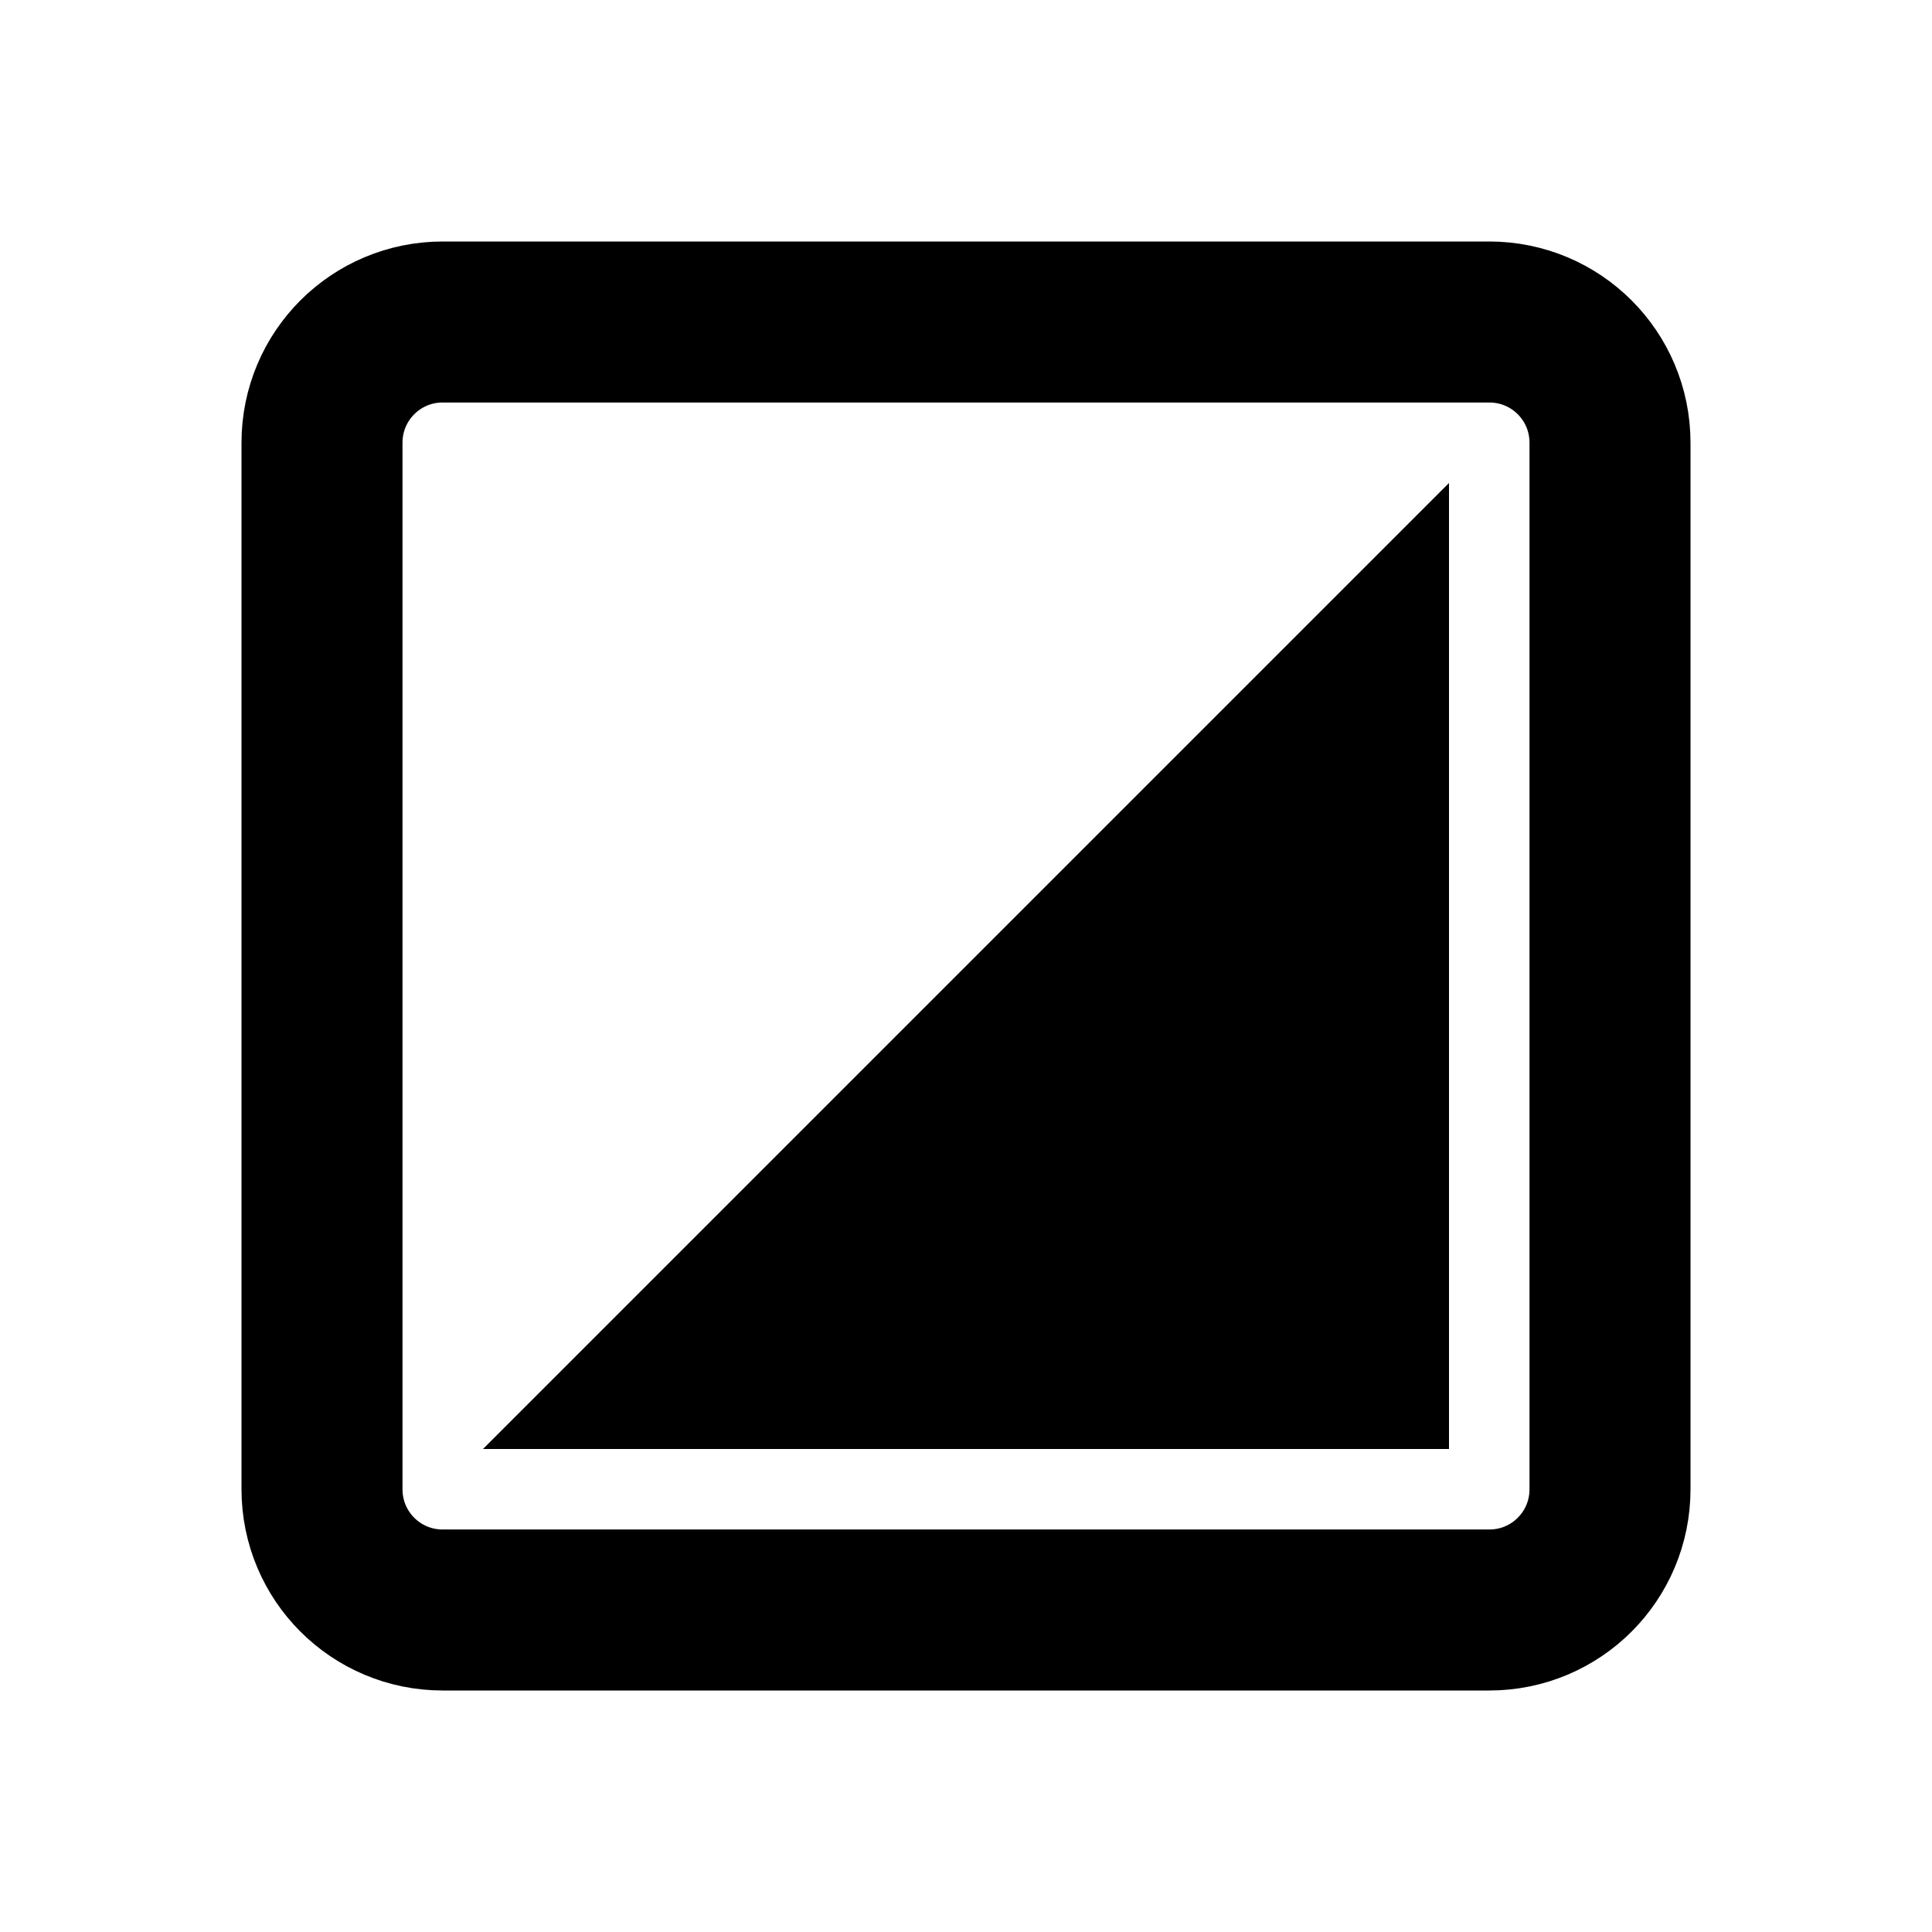
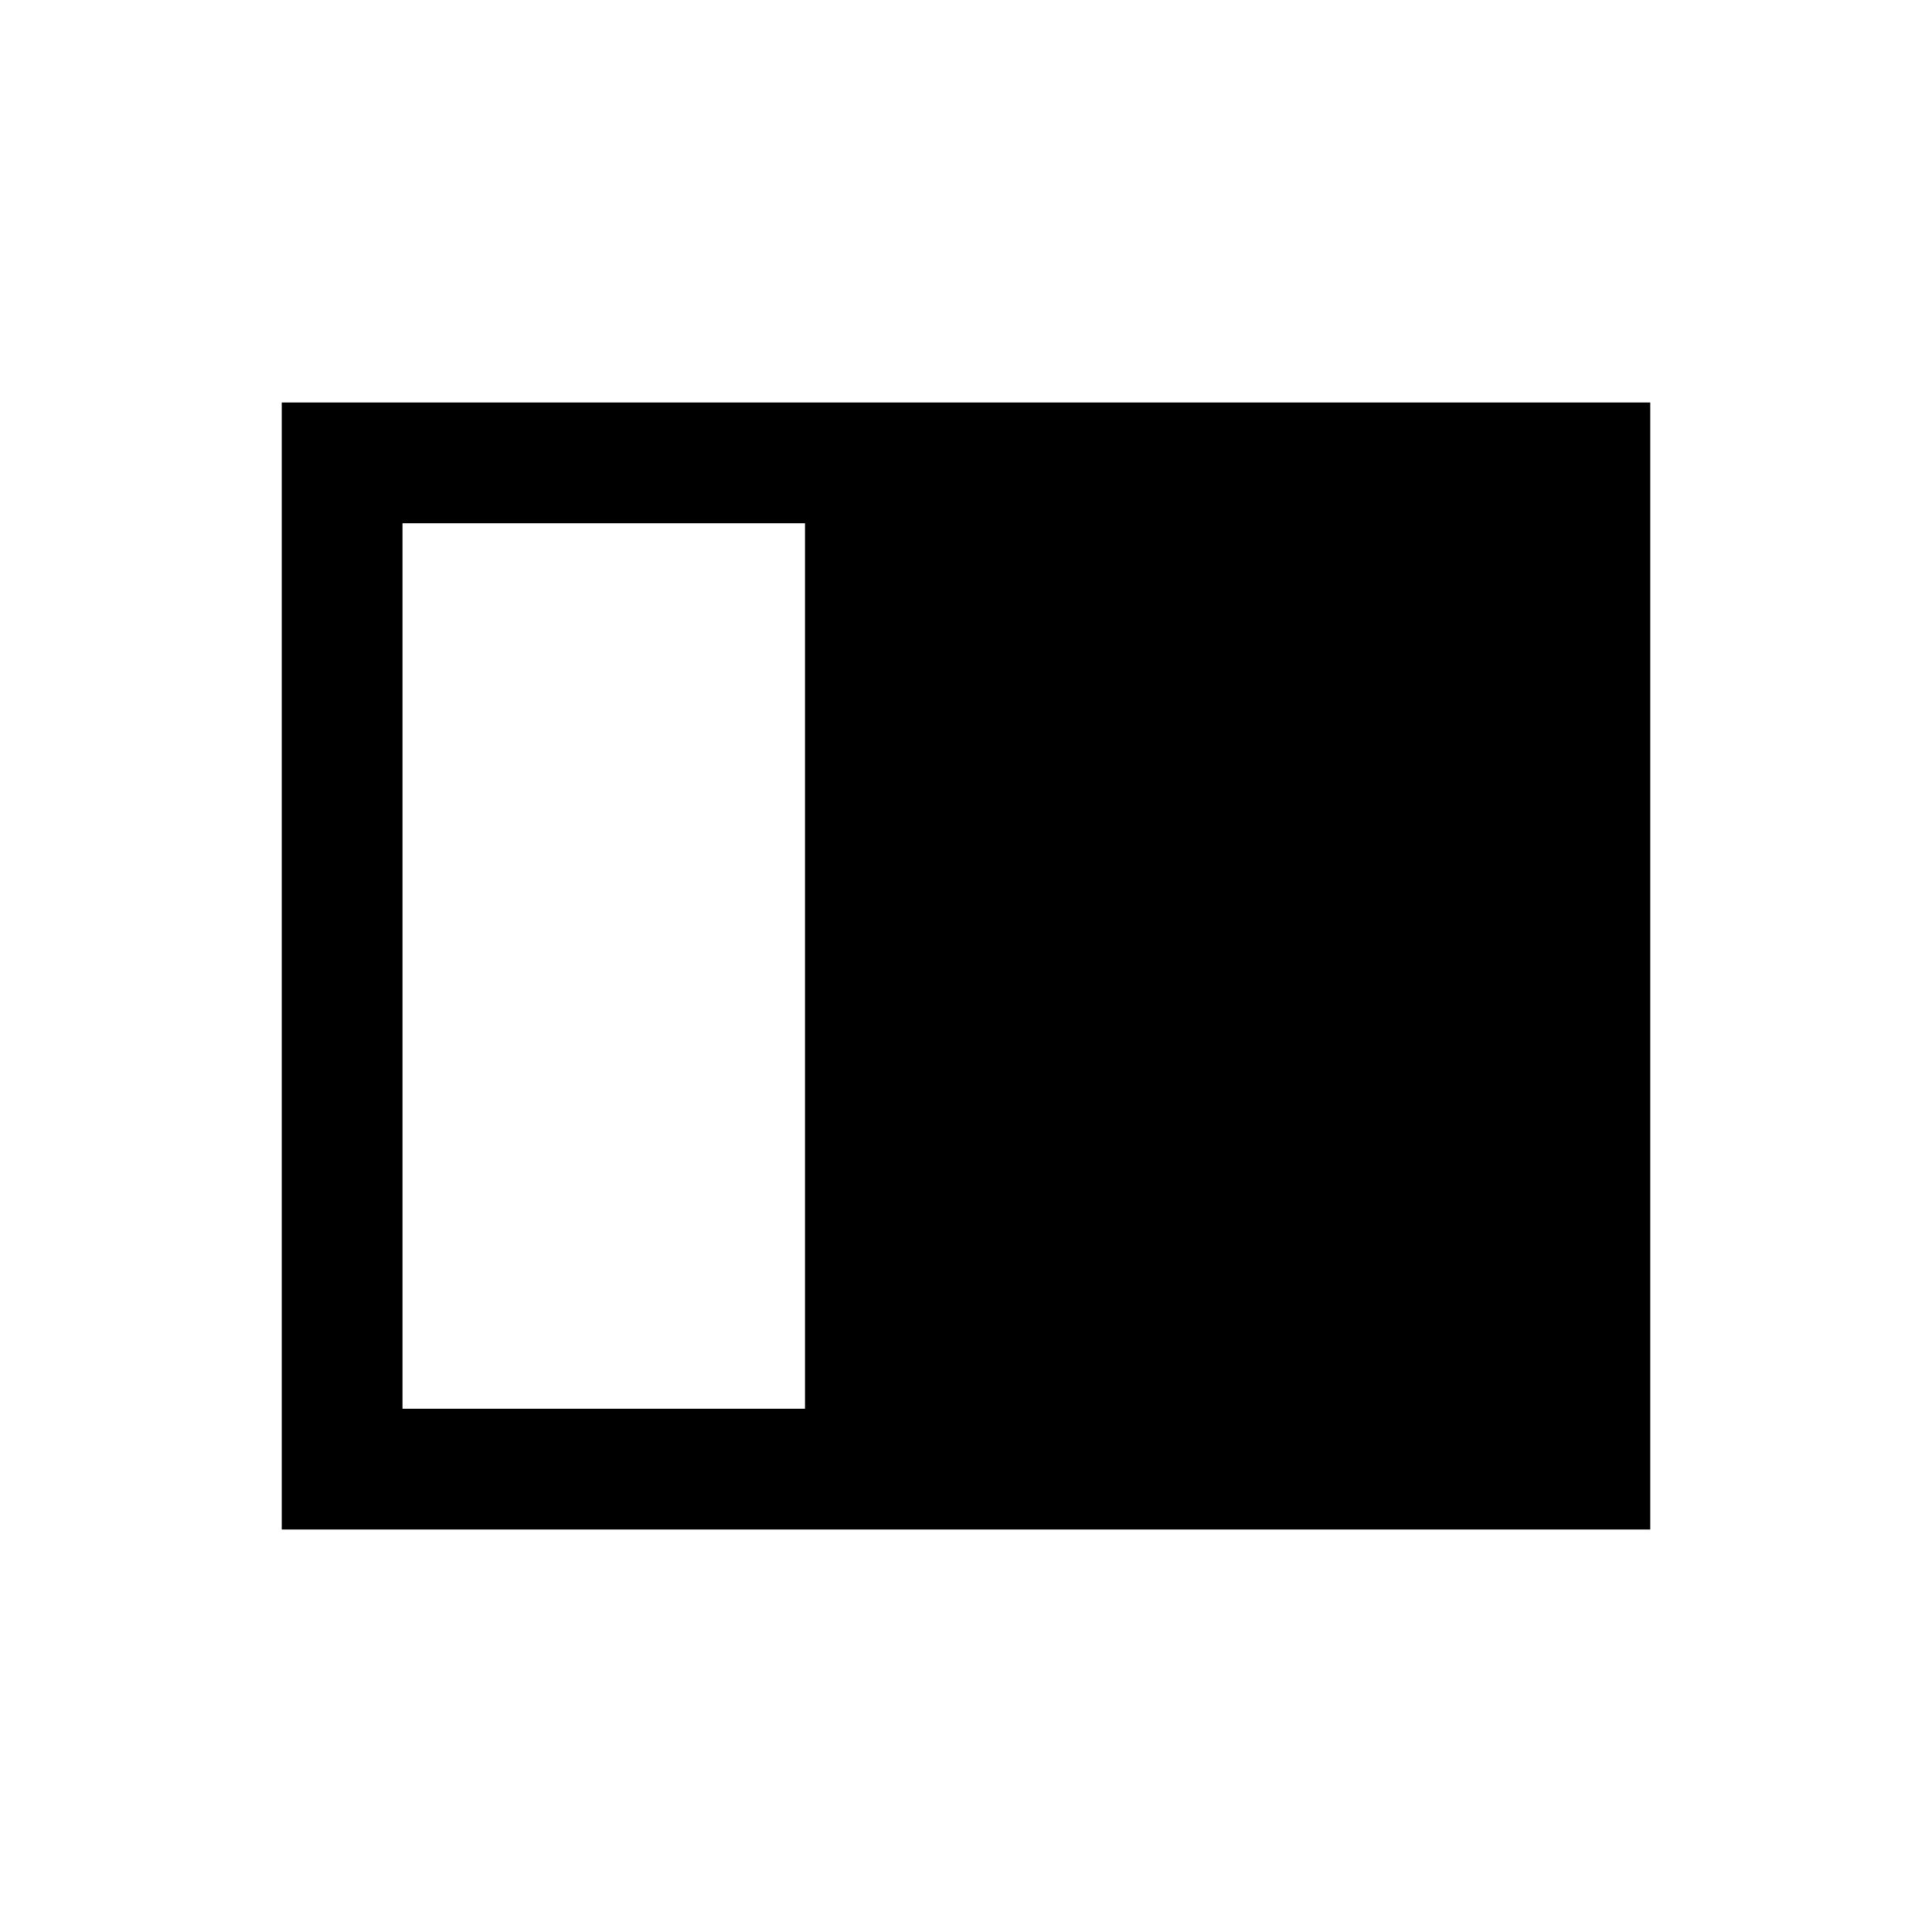
- <svg viewBox="0 0 24 24" fill="none" stroke="#000" stroke-width="2.0" stroke-linecap="round">
-   <path d="M5.5 4L18.5 4C19.33 4 20 4.67 20 5.5L20 18.5C20 19.33 19.33 20 18.5 20L5.5 20C4.67 20 4 19.33 4 18.5L4 5.5C4 4.67 4.67 4 5.5 4Z" />
-   <path d="M6 18L18 6L18 18Z" fill="#000" stroke="none" />
+ <svg viewBox="0 0 24 24">
+   <path d="M3.5 5 h17 v14 h-17 Z M5 6.5 v11 h5 v-11 Z M12 6.5 h1.8 v1.8 H12 Z M15.6 6.5 h1.8 v1.8 h-1.8 Z M13.8 8.3 h1.8 v1.8 h-1.8 Z M17.4 8.3 h1.6 v1.8 h-1.6 Z M12 10.1 h1.8 v1.8 H12 Z M15.6 10.1 h1.8 v1.8 h-1.8 Z M13.8 11.9 h1.8 v1.8 h-1.8 Z M17.4 11.9 h1.6 v1.8 h-1.6 Z M12 13.7 h1.8 v1.8 H12 Z M15.6 13.7 h1.8 v1.8 h-1.8 Z M13.8 15.5 h1.8 v2 h-1.8 Z M17.4 15.5 h1.6 v2 h-1.6 Z" />
</svg>
